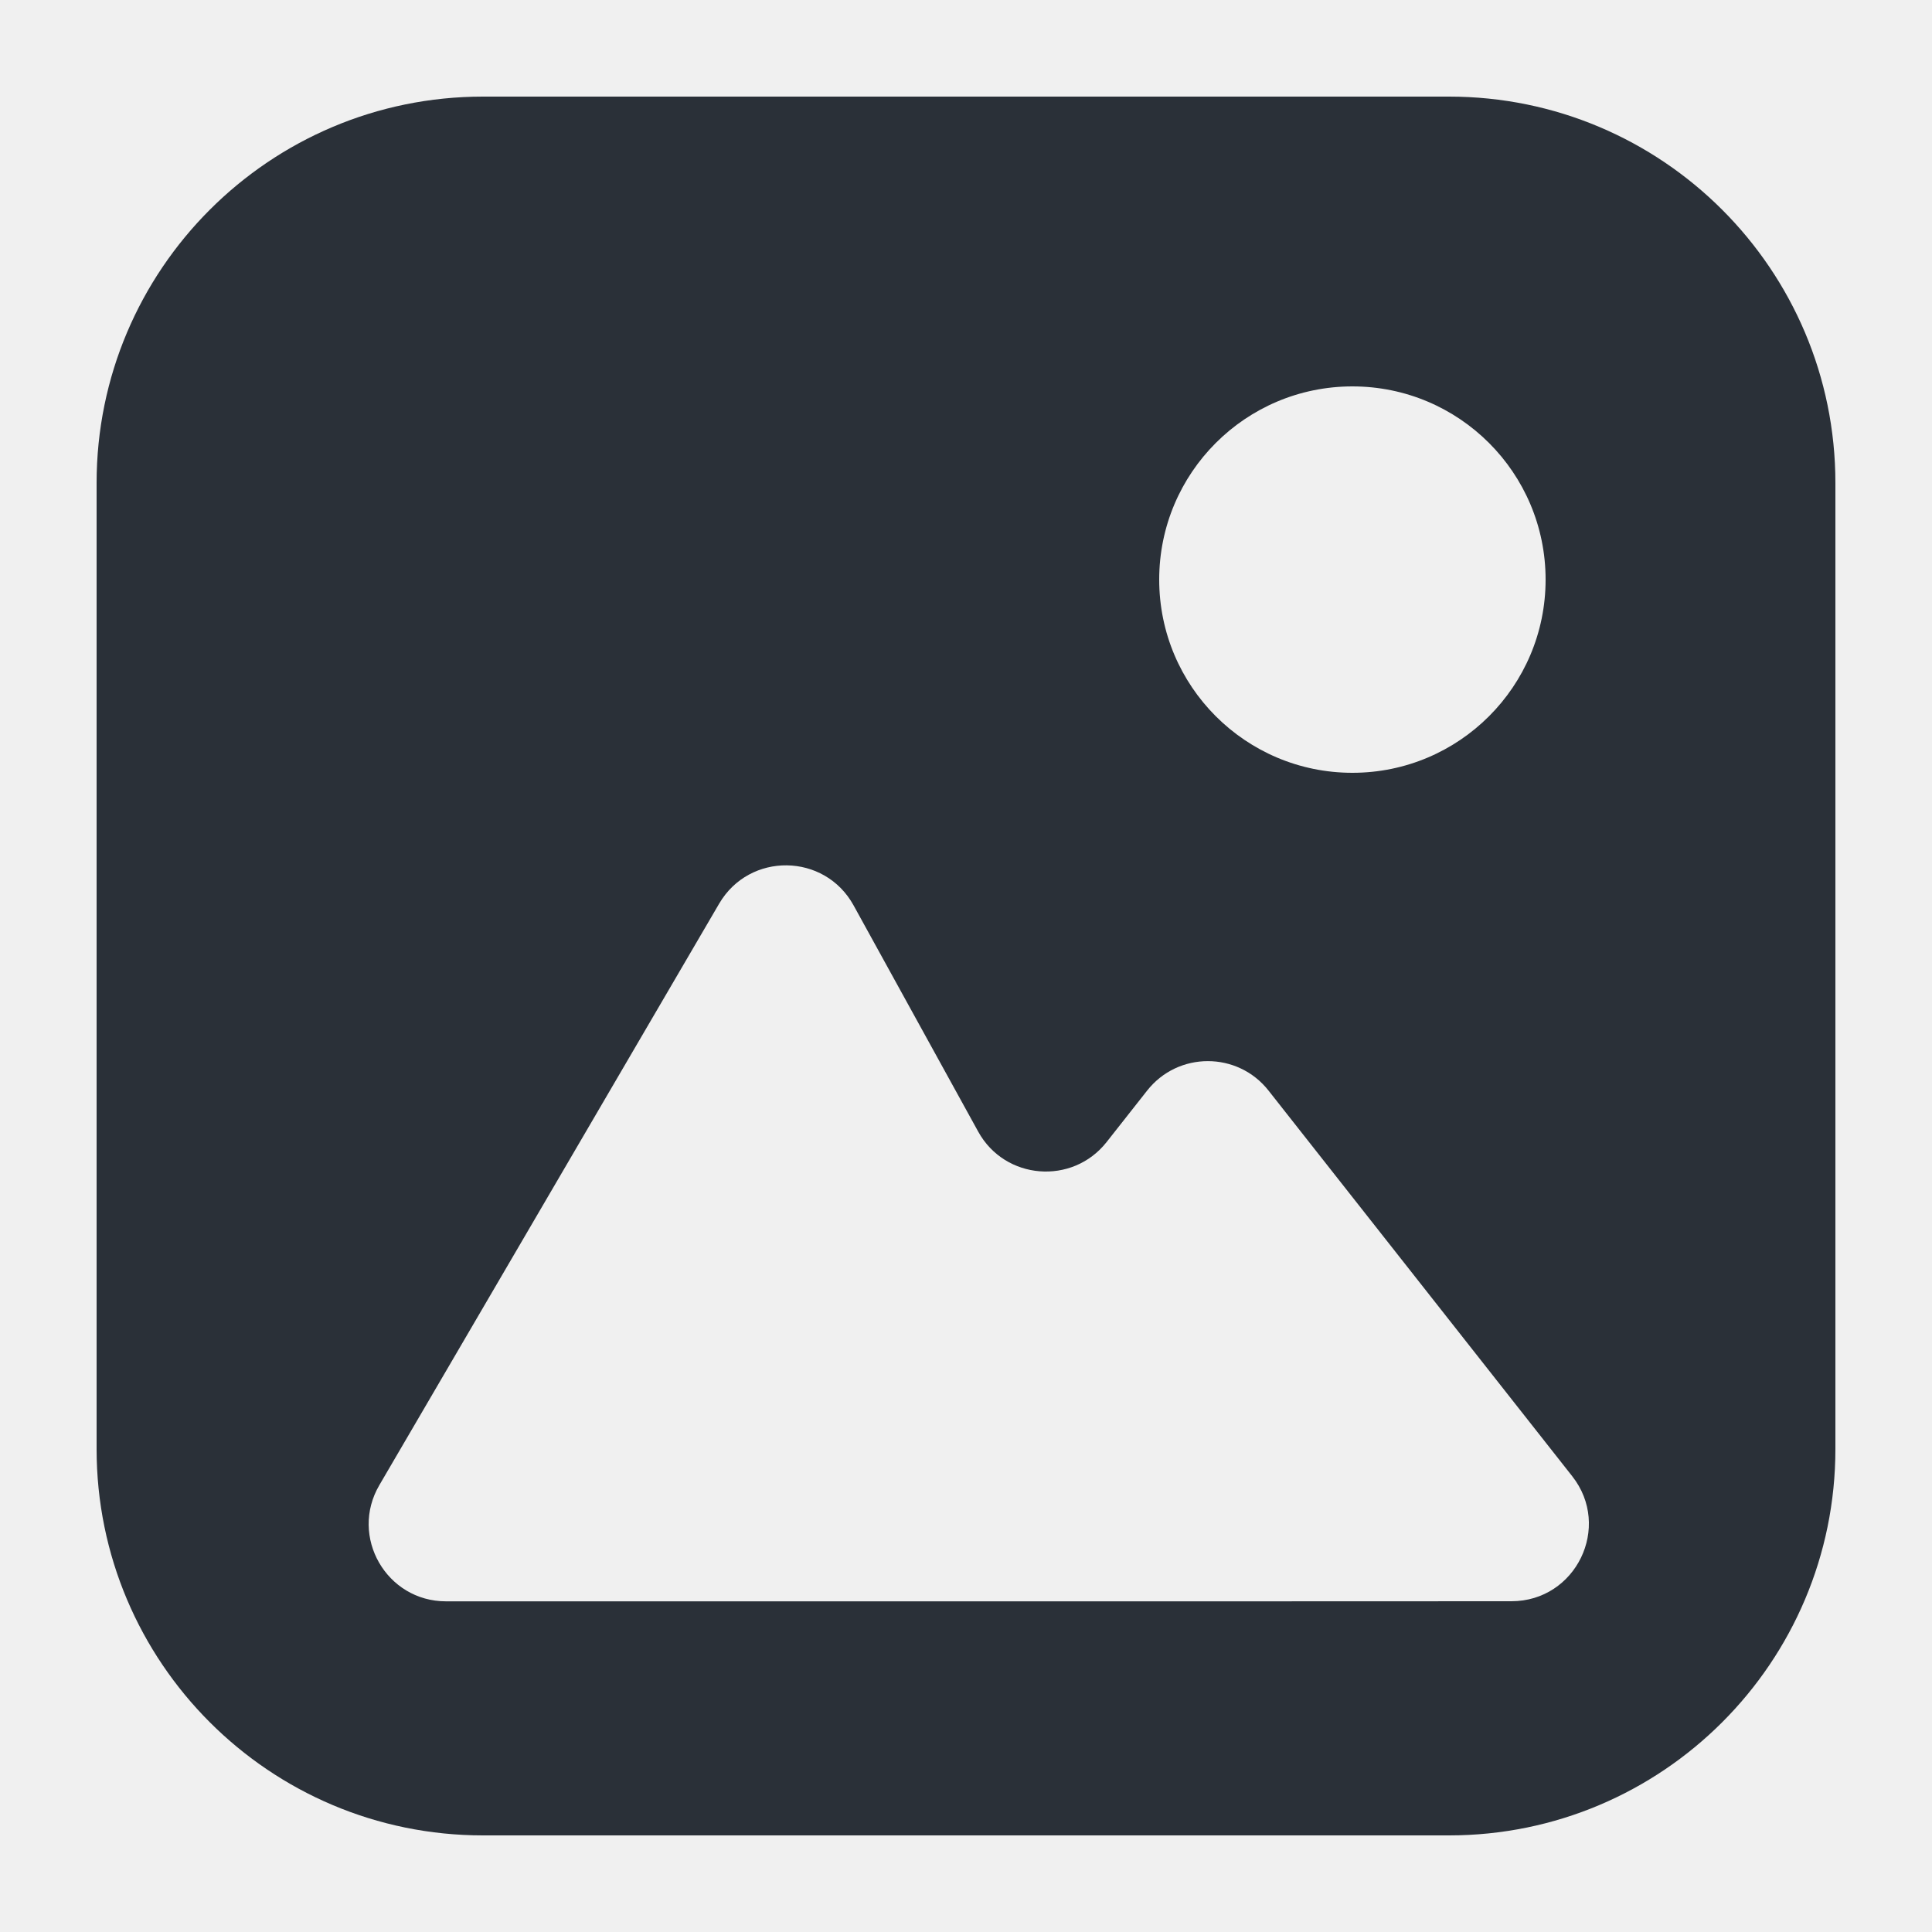
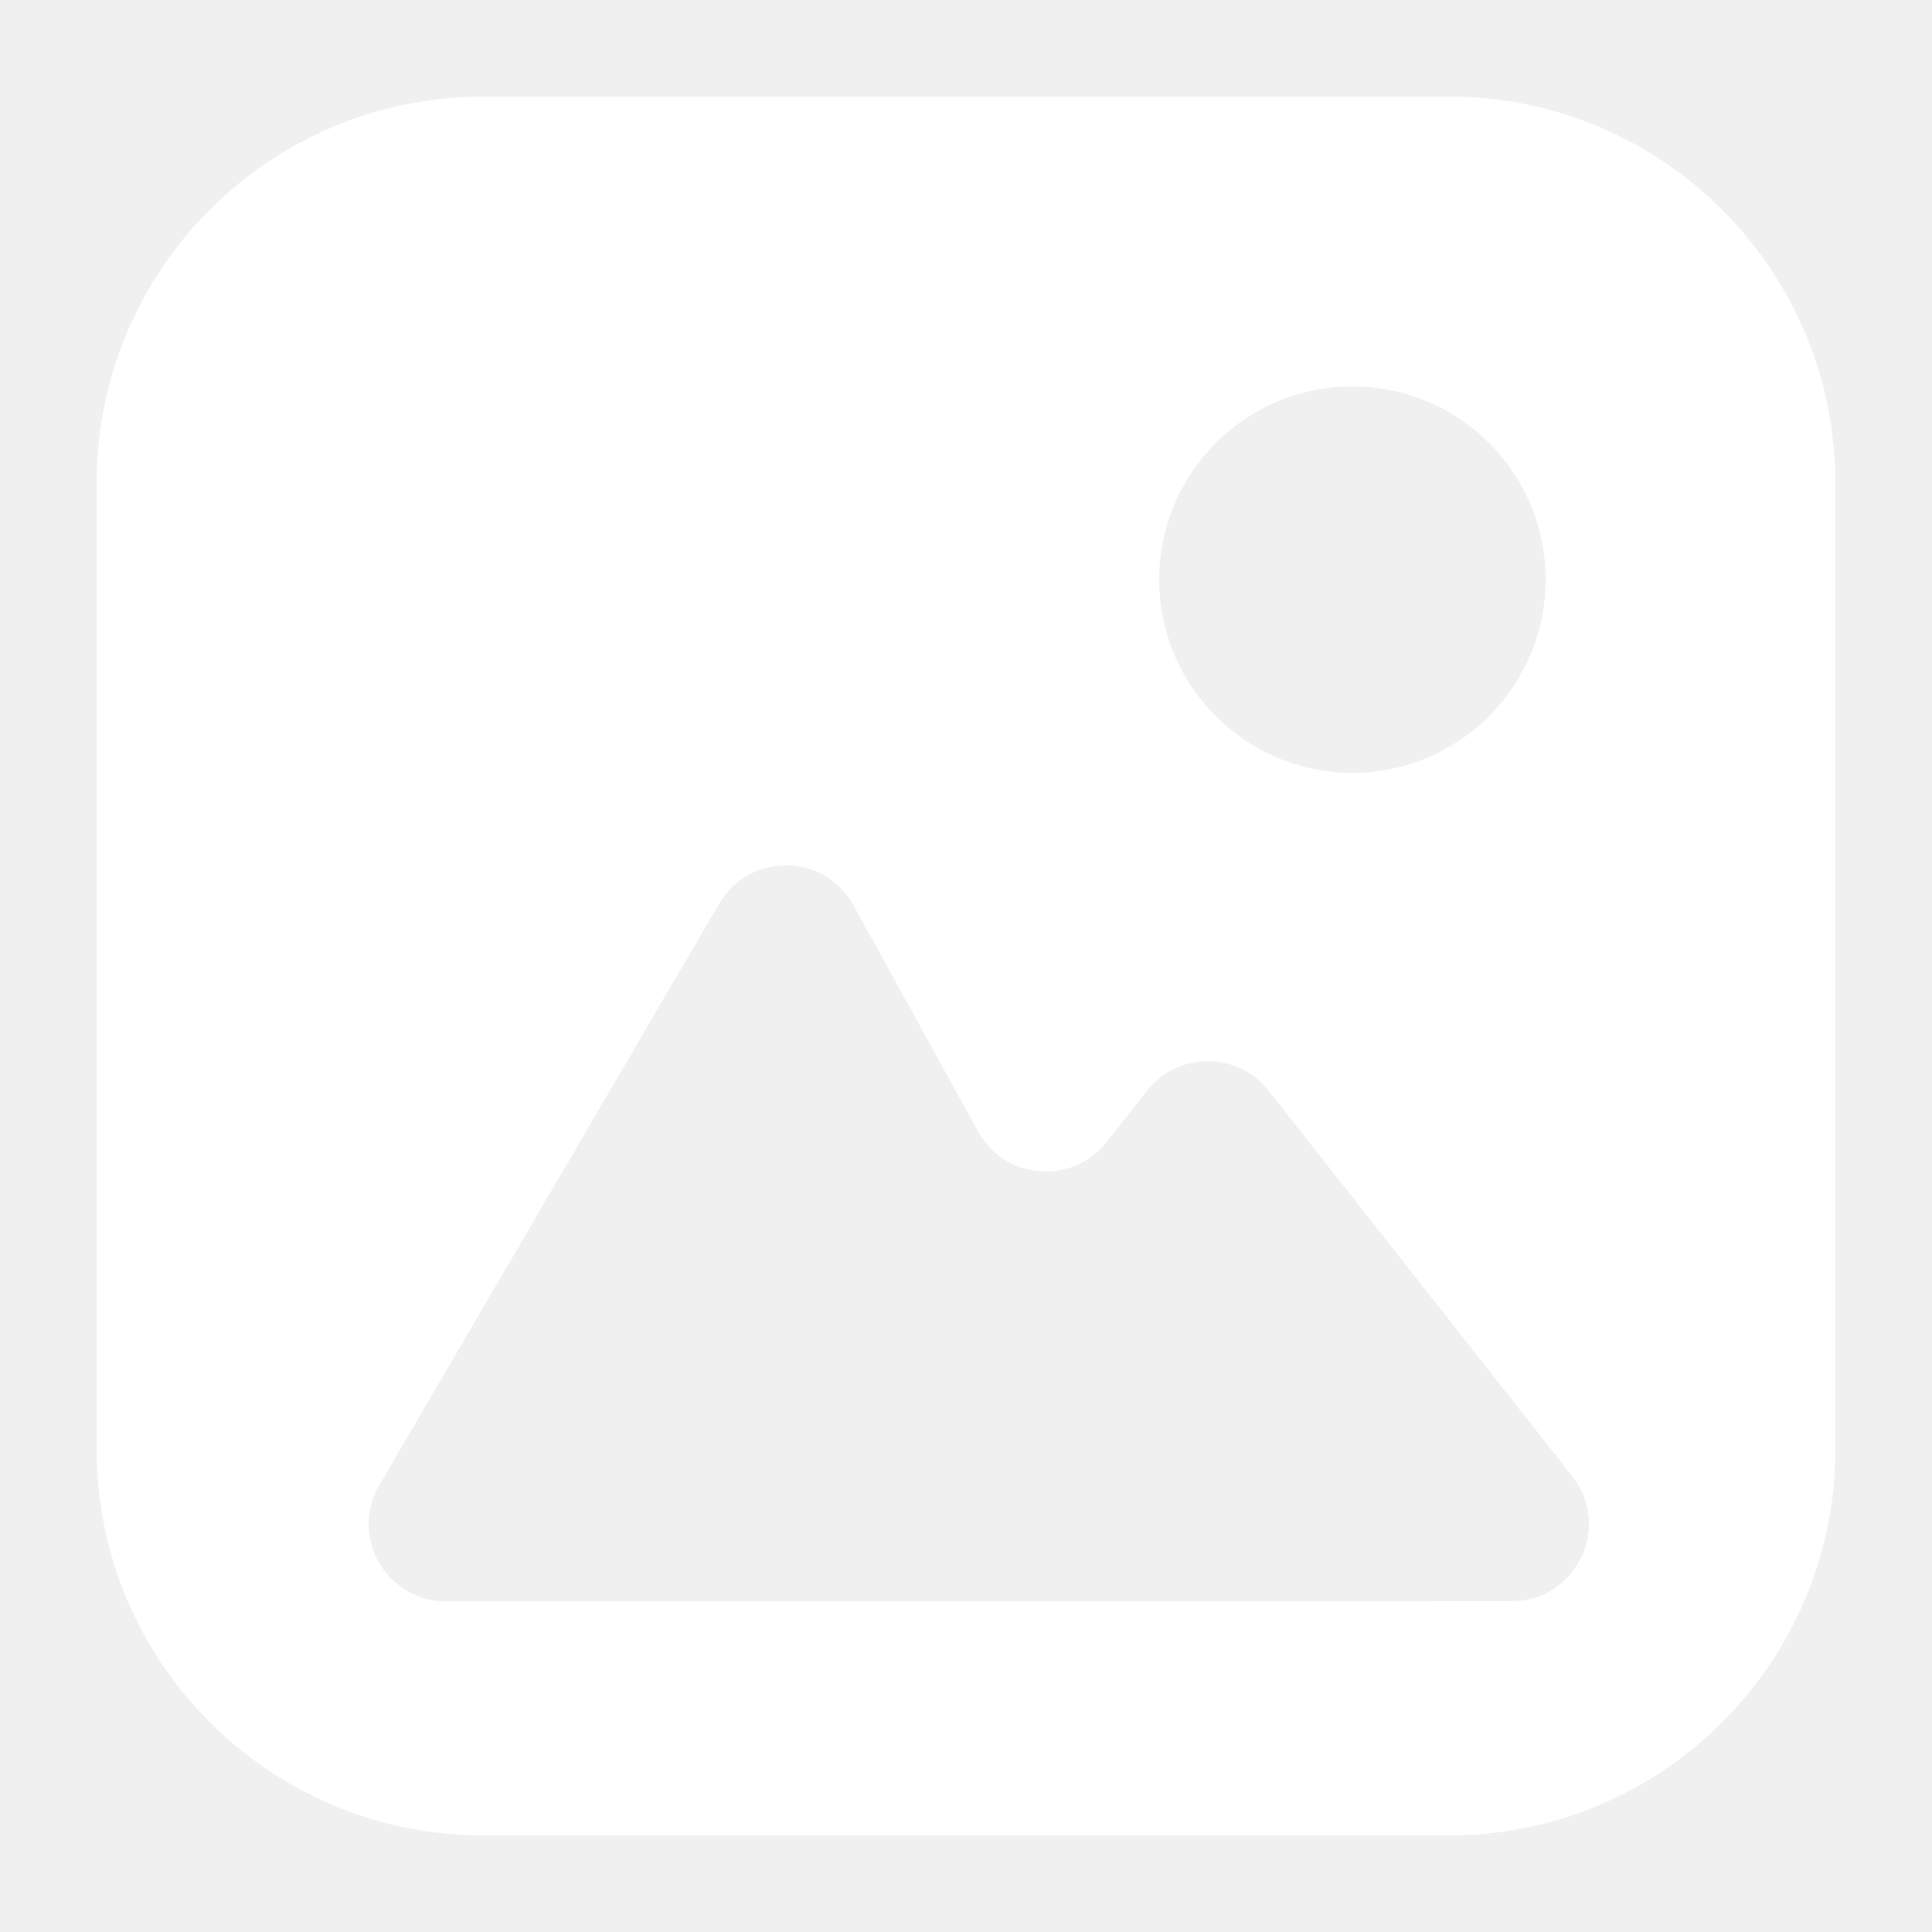
<svg xmlns="http://www.w3.org/2000/svg" width="20" height="20" viewBox="0 0 20 20" fill="none">
-   <path d="M15 1C17.209 1 19 2.791 19 5V15C19 17.209 17.209 19 15 19H5C2.791 19 1 17.209 1 15V5C1 2.791 2.791 1 5 1H15ZM8.836 9.372C8.536 8.828 7.759 8.818 7.445 9.354L3.927 15.374C3.615 15.907 4 16.577 4.617 16.577H12.805L15.646 16.576C16.314 16.576 16.689 15.806 16.275 15.281L13.132 11.29C12.812 10.883 12.195 10.883 11.875 11.29L11.456 11.822C11.102 12.272 10.402 12.216 10.126 11.714L8.836 9.372ZM14 4C12.895 4 12 4.895 12 6C12 7.105 12.895 8 14 8C15.105 8 16 7.105 16 6C16 4.895 15.105 4 14 4Z" fill="#2A3038" />
+   <path d="M15 1C17.209 1 19 2.791 19 5V15C19 17.209 17.209 19 15 19H5C2.791 19 1 17.209 1 15V5C1 2.791 2.791 1 5 1H15ZM8.836 9.372C8.536 8.828 7.759 8.818 7.445 9.354L3.927 15.374C3.615 15.907 4 16.577 4.617 16.577H12.805L15.646 16.576C16.314 16.576 16.689 15.806 16.275 15.281L13.132 11.29C12.812 10.883 12.195 10.883 11.875 11.29L11.456 11.822C11.102 12.272 10.402 12.216 10.126 11.714L8.836 9.372ZM14 4C12.895 4 12 4.895 12 6C12 7.105 12.895 8 14 8C15.105 8 16 7.105 16 6C16 4.895 15.105 4 14 4Z" fill="#FFFFFF" />
</svg>
